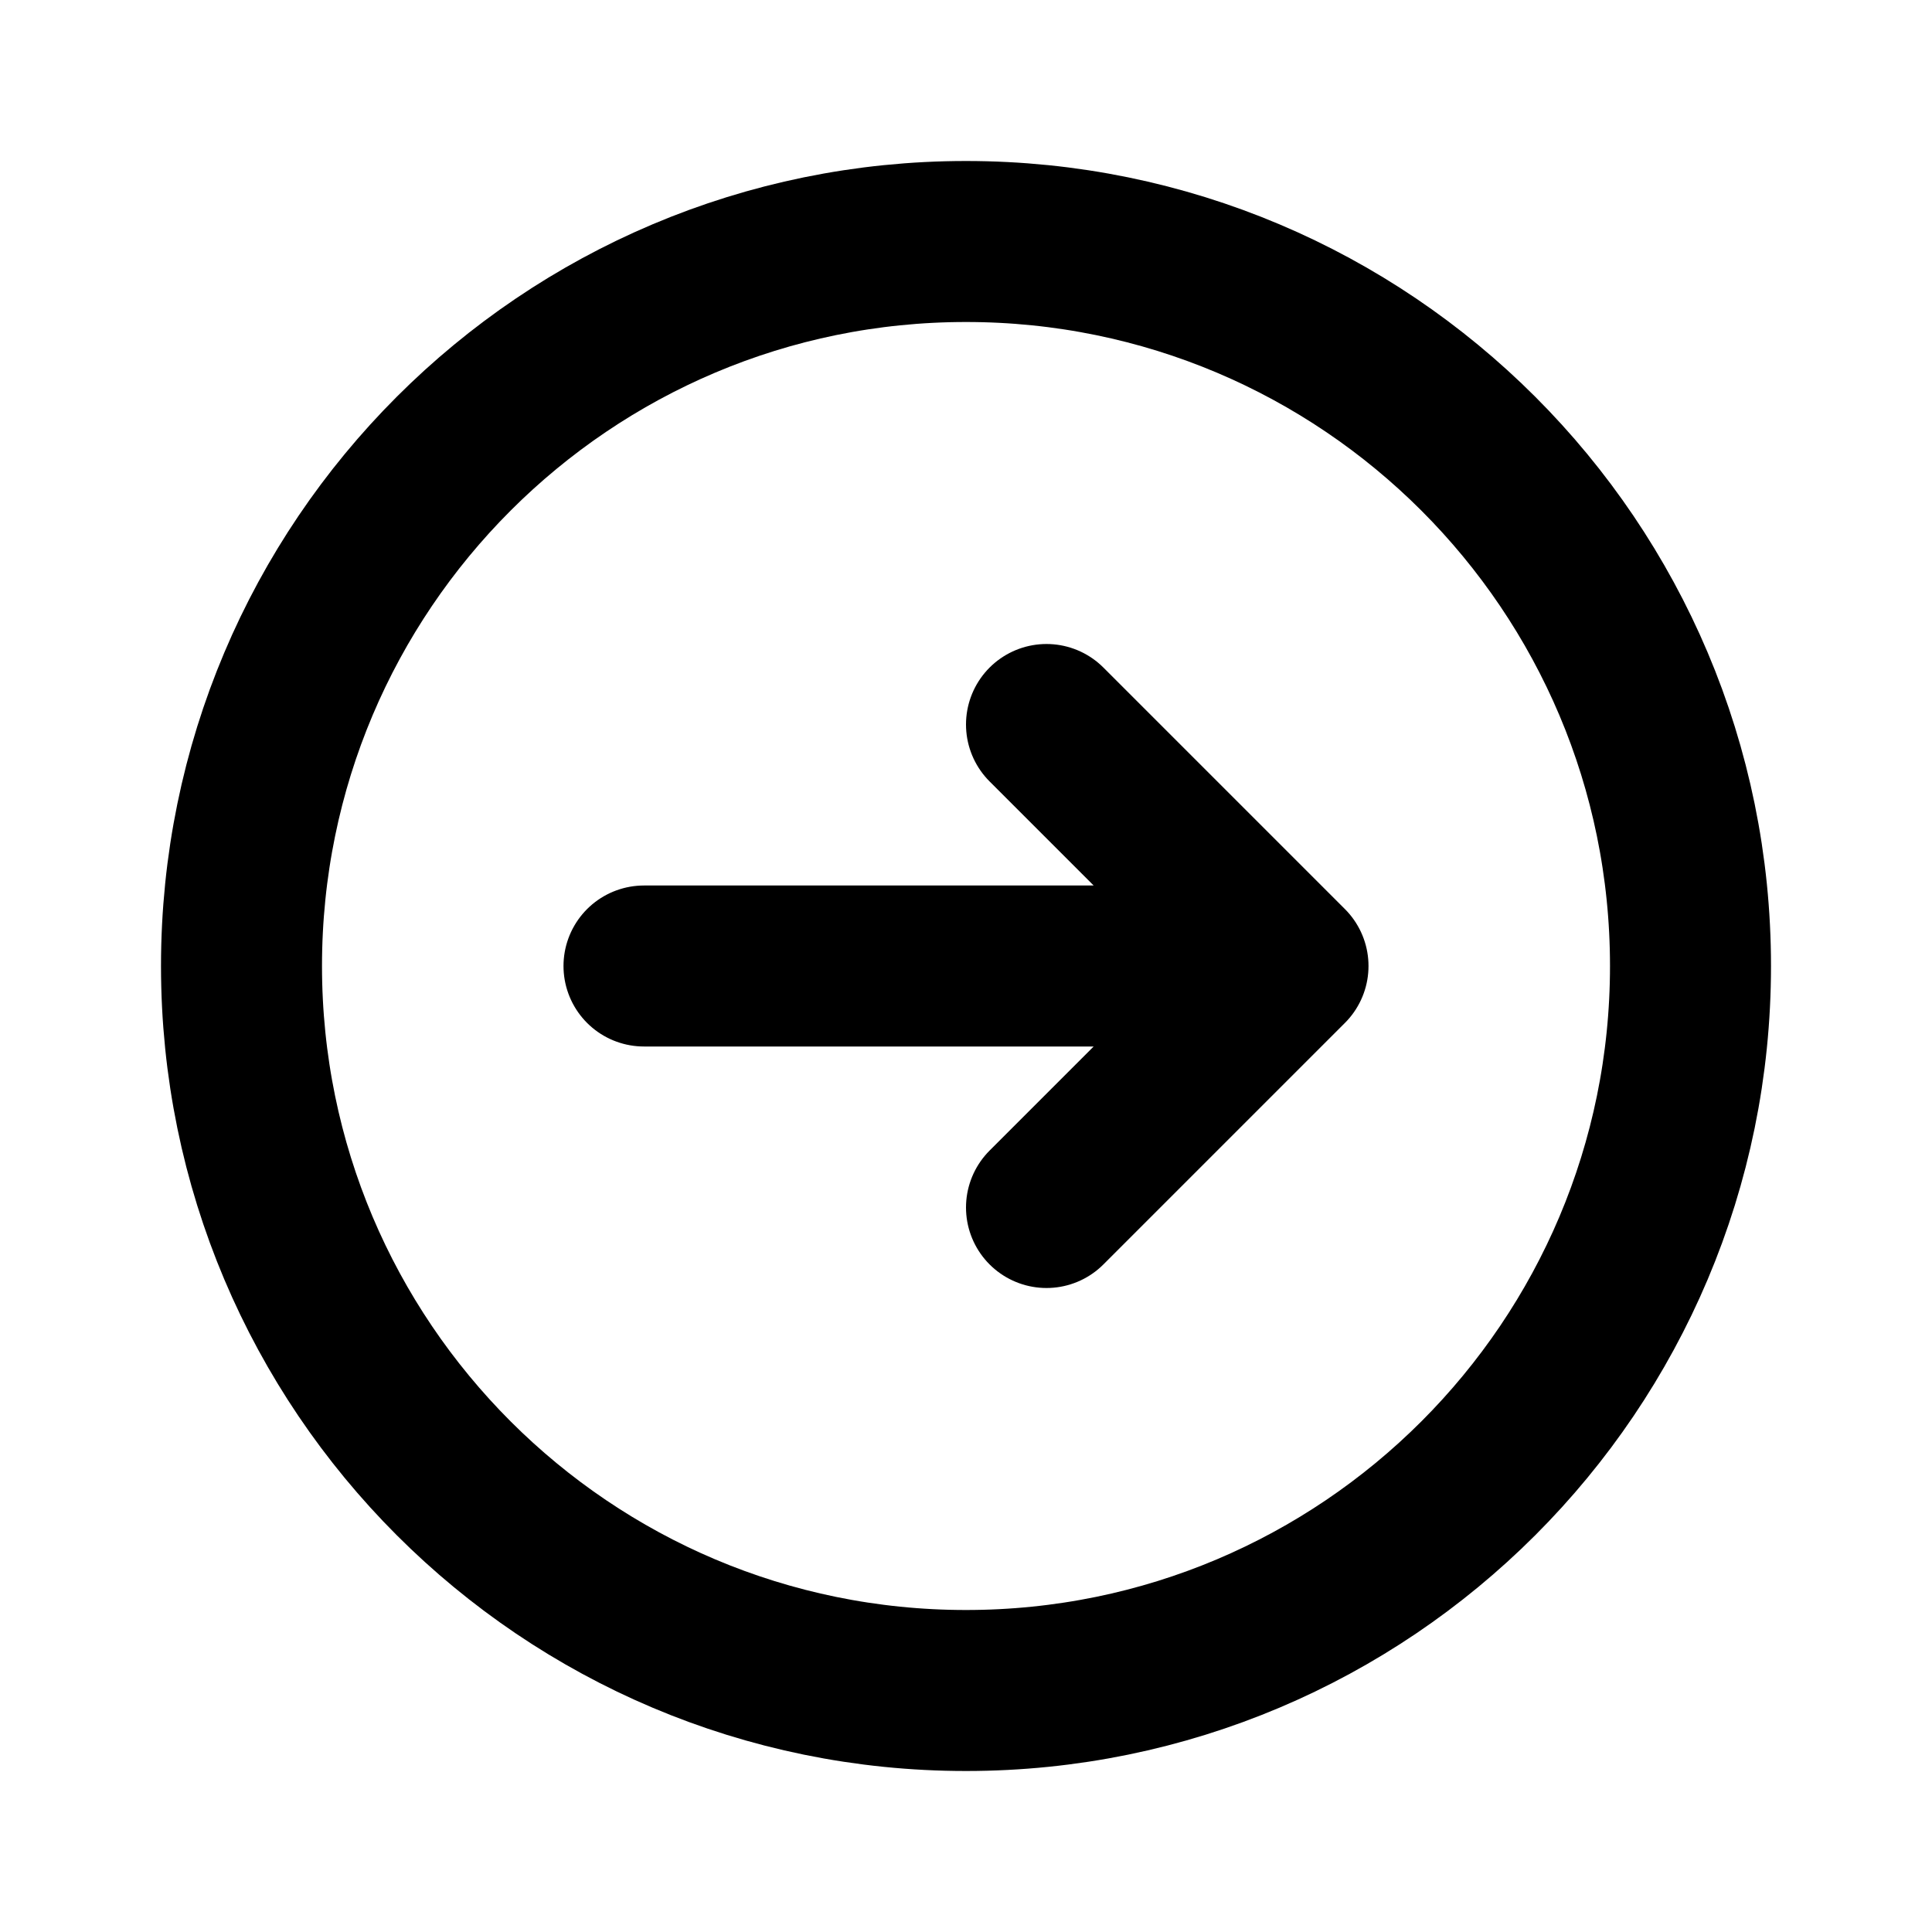
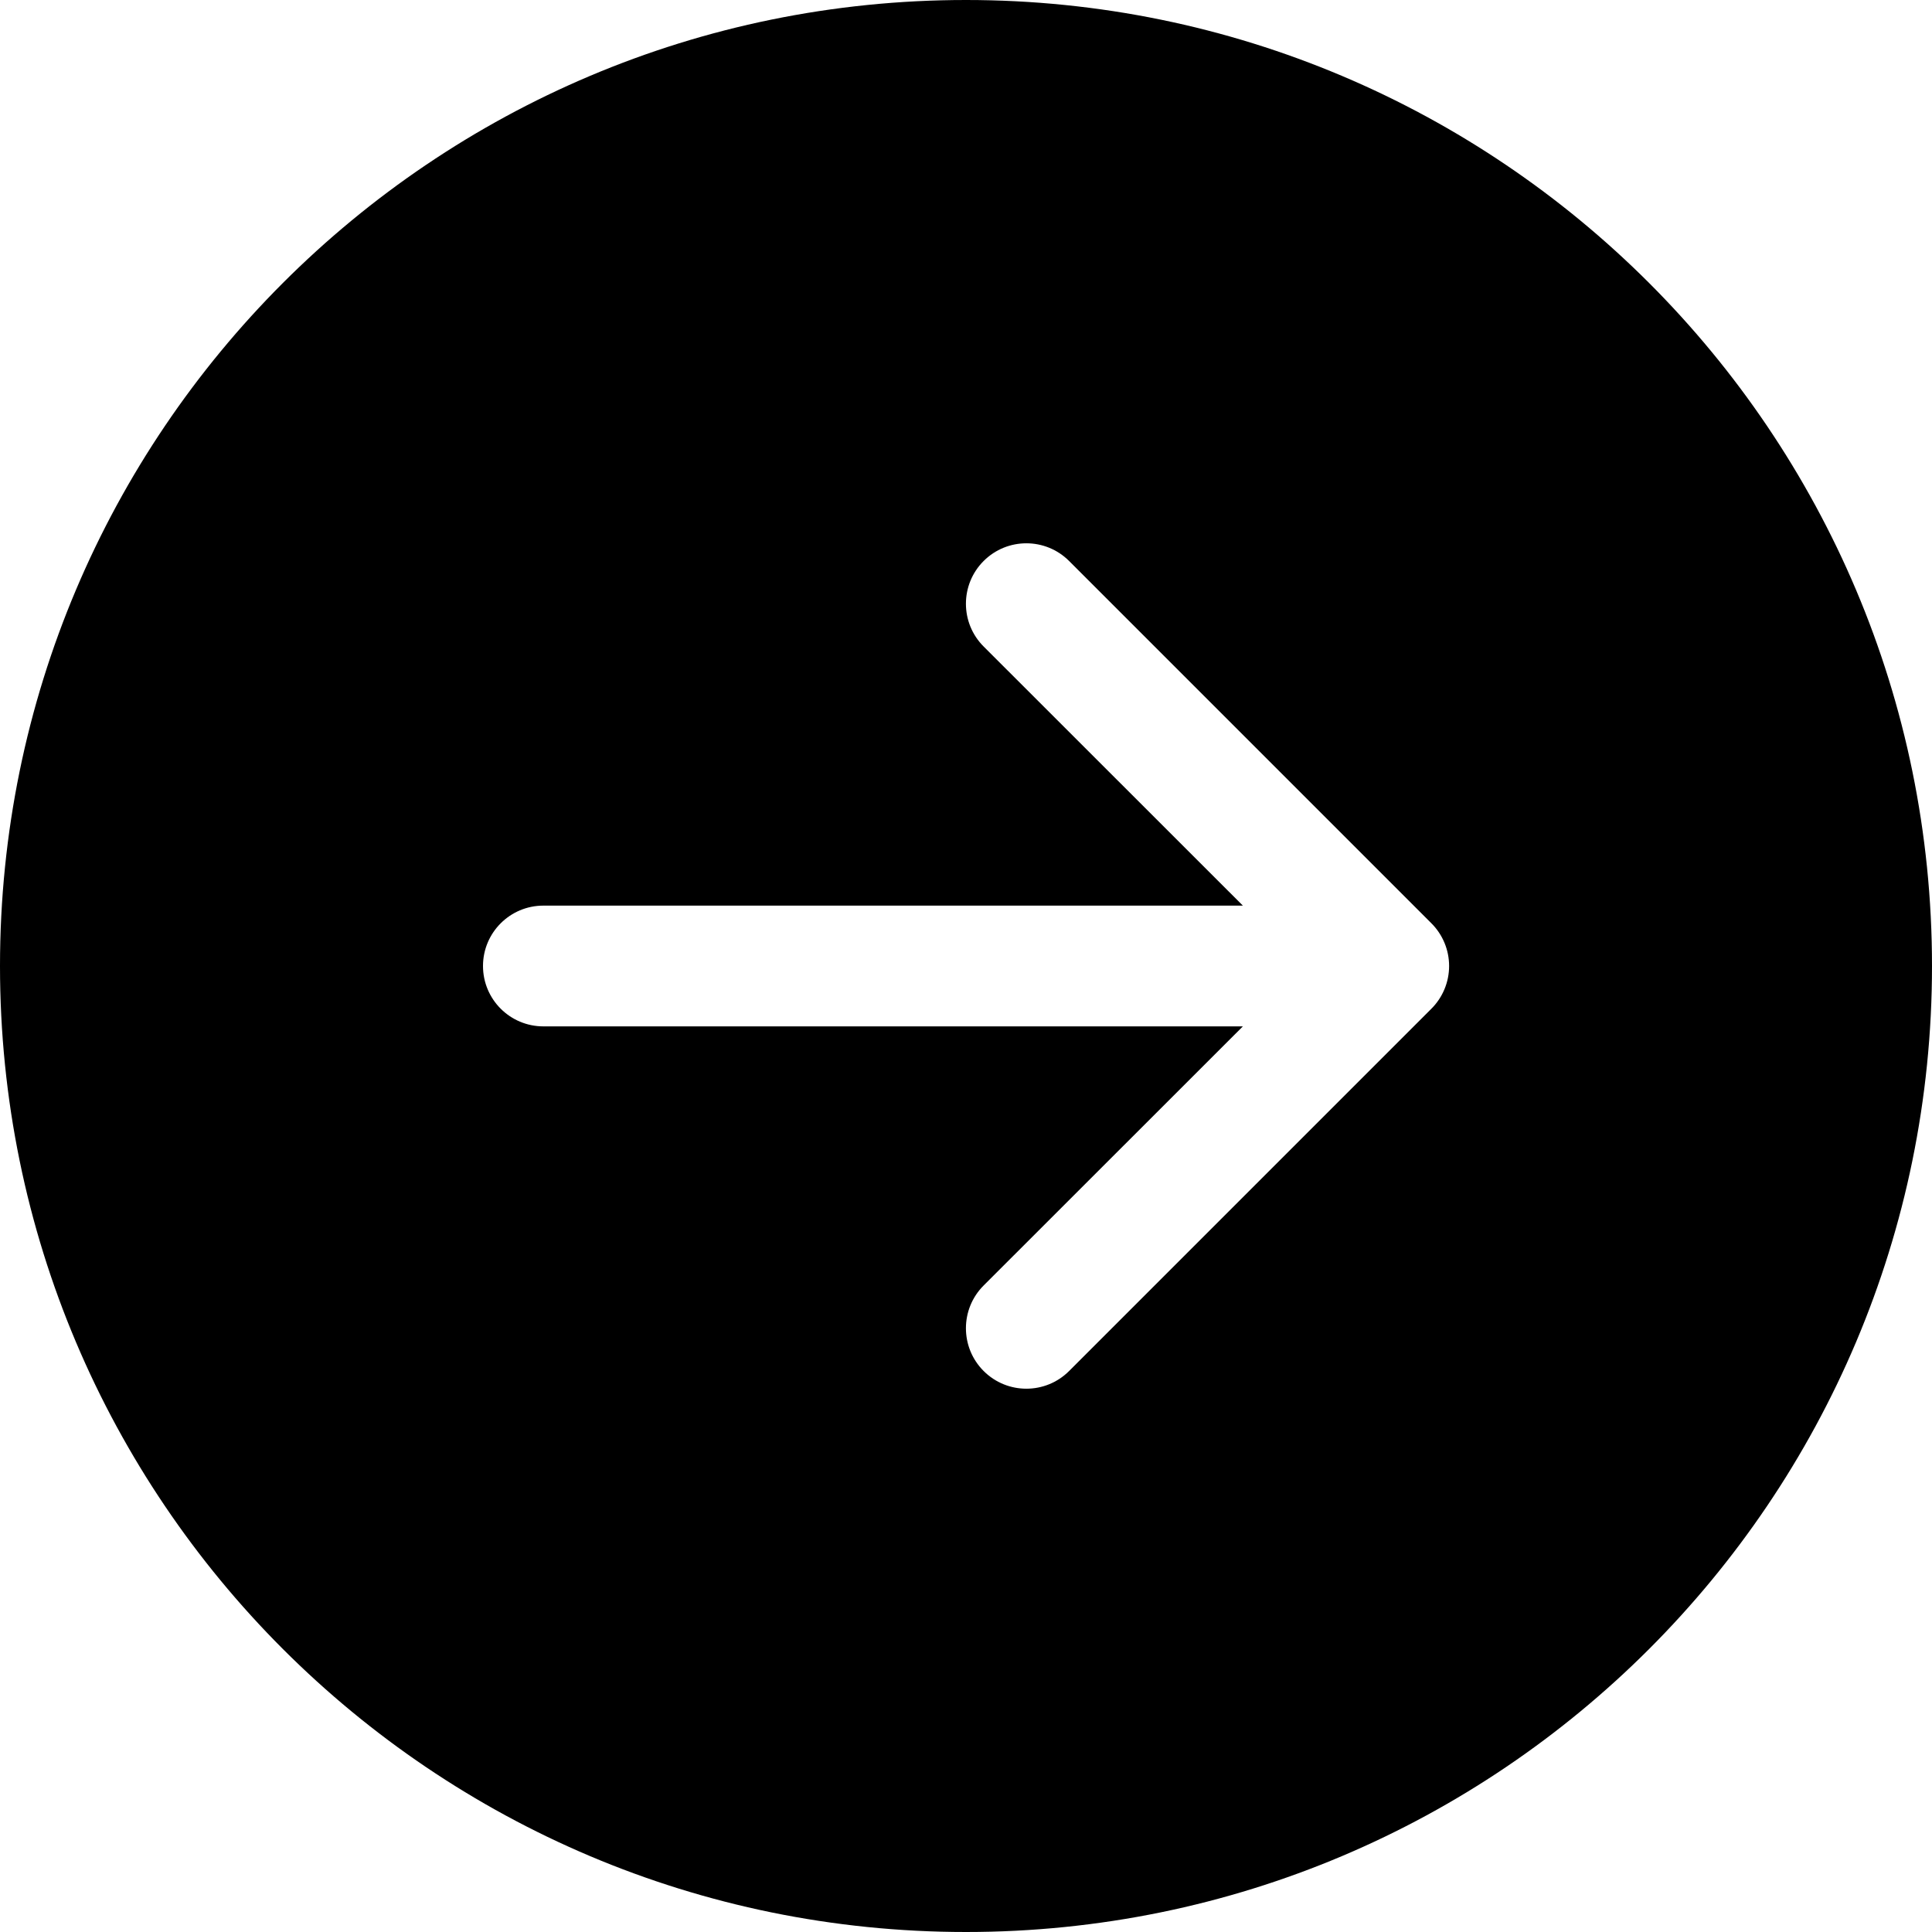
- <svg xmlns="http://www.w3.org/2000/svg" width="24" height="24" viewBox="0 0 24 24" fill="none">
-   <g id="Arrow / Arrow_Circle_Right">
-     <path id="Vector" d="M13 15L16 12M16 12L13 9M16 12H8M21 12C21 7.029 16.971 3 12 3C7.029 3 3 7.029 3 12C3 16.971 7.029 21 12 21C16.971 21 21 16.971 21 12Z" stroke="currentColor" stroke-width="2" stroke-linecap="round" stroke-linejoin="round" />
-   </g>
+ <svg xmlns="http://www.w3.org/2000/svg" width="16" height="16" fill="currentColor" class="bi bi-arrow-right-circle-fill" viewBox="0 0 16 16">
+   <path d="M8 0a8 8 0 1 1 0 16A8 8 0 0 1 8 0M4.5 7.5a.5.5 0 0 0 0 1h5.793l-2.147 2.146a.5.5 0 0 0 .708.708l3-3a.5.5 0 0 0 0-.708l-3-3a.5.5 0 1 0-.708.708L10.293 7.5z" />
</svg>
